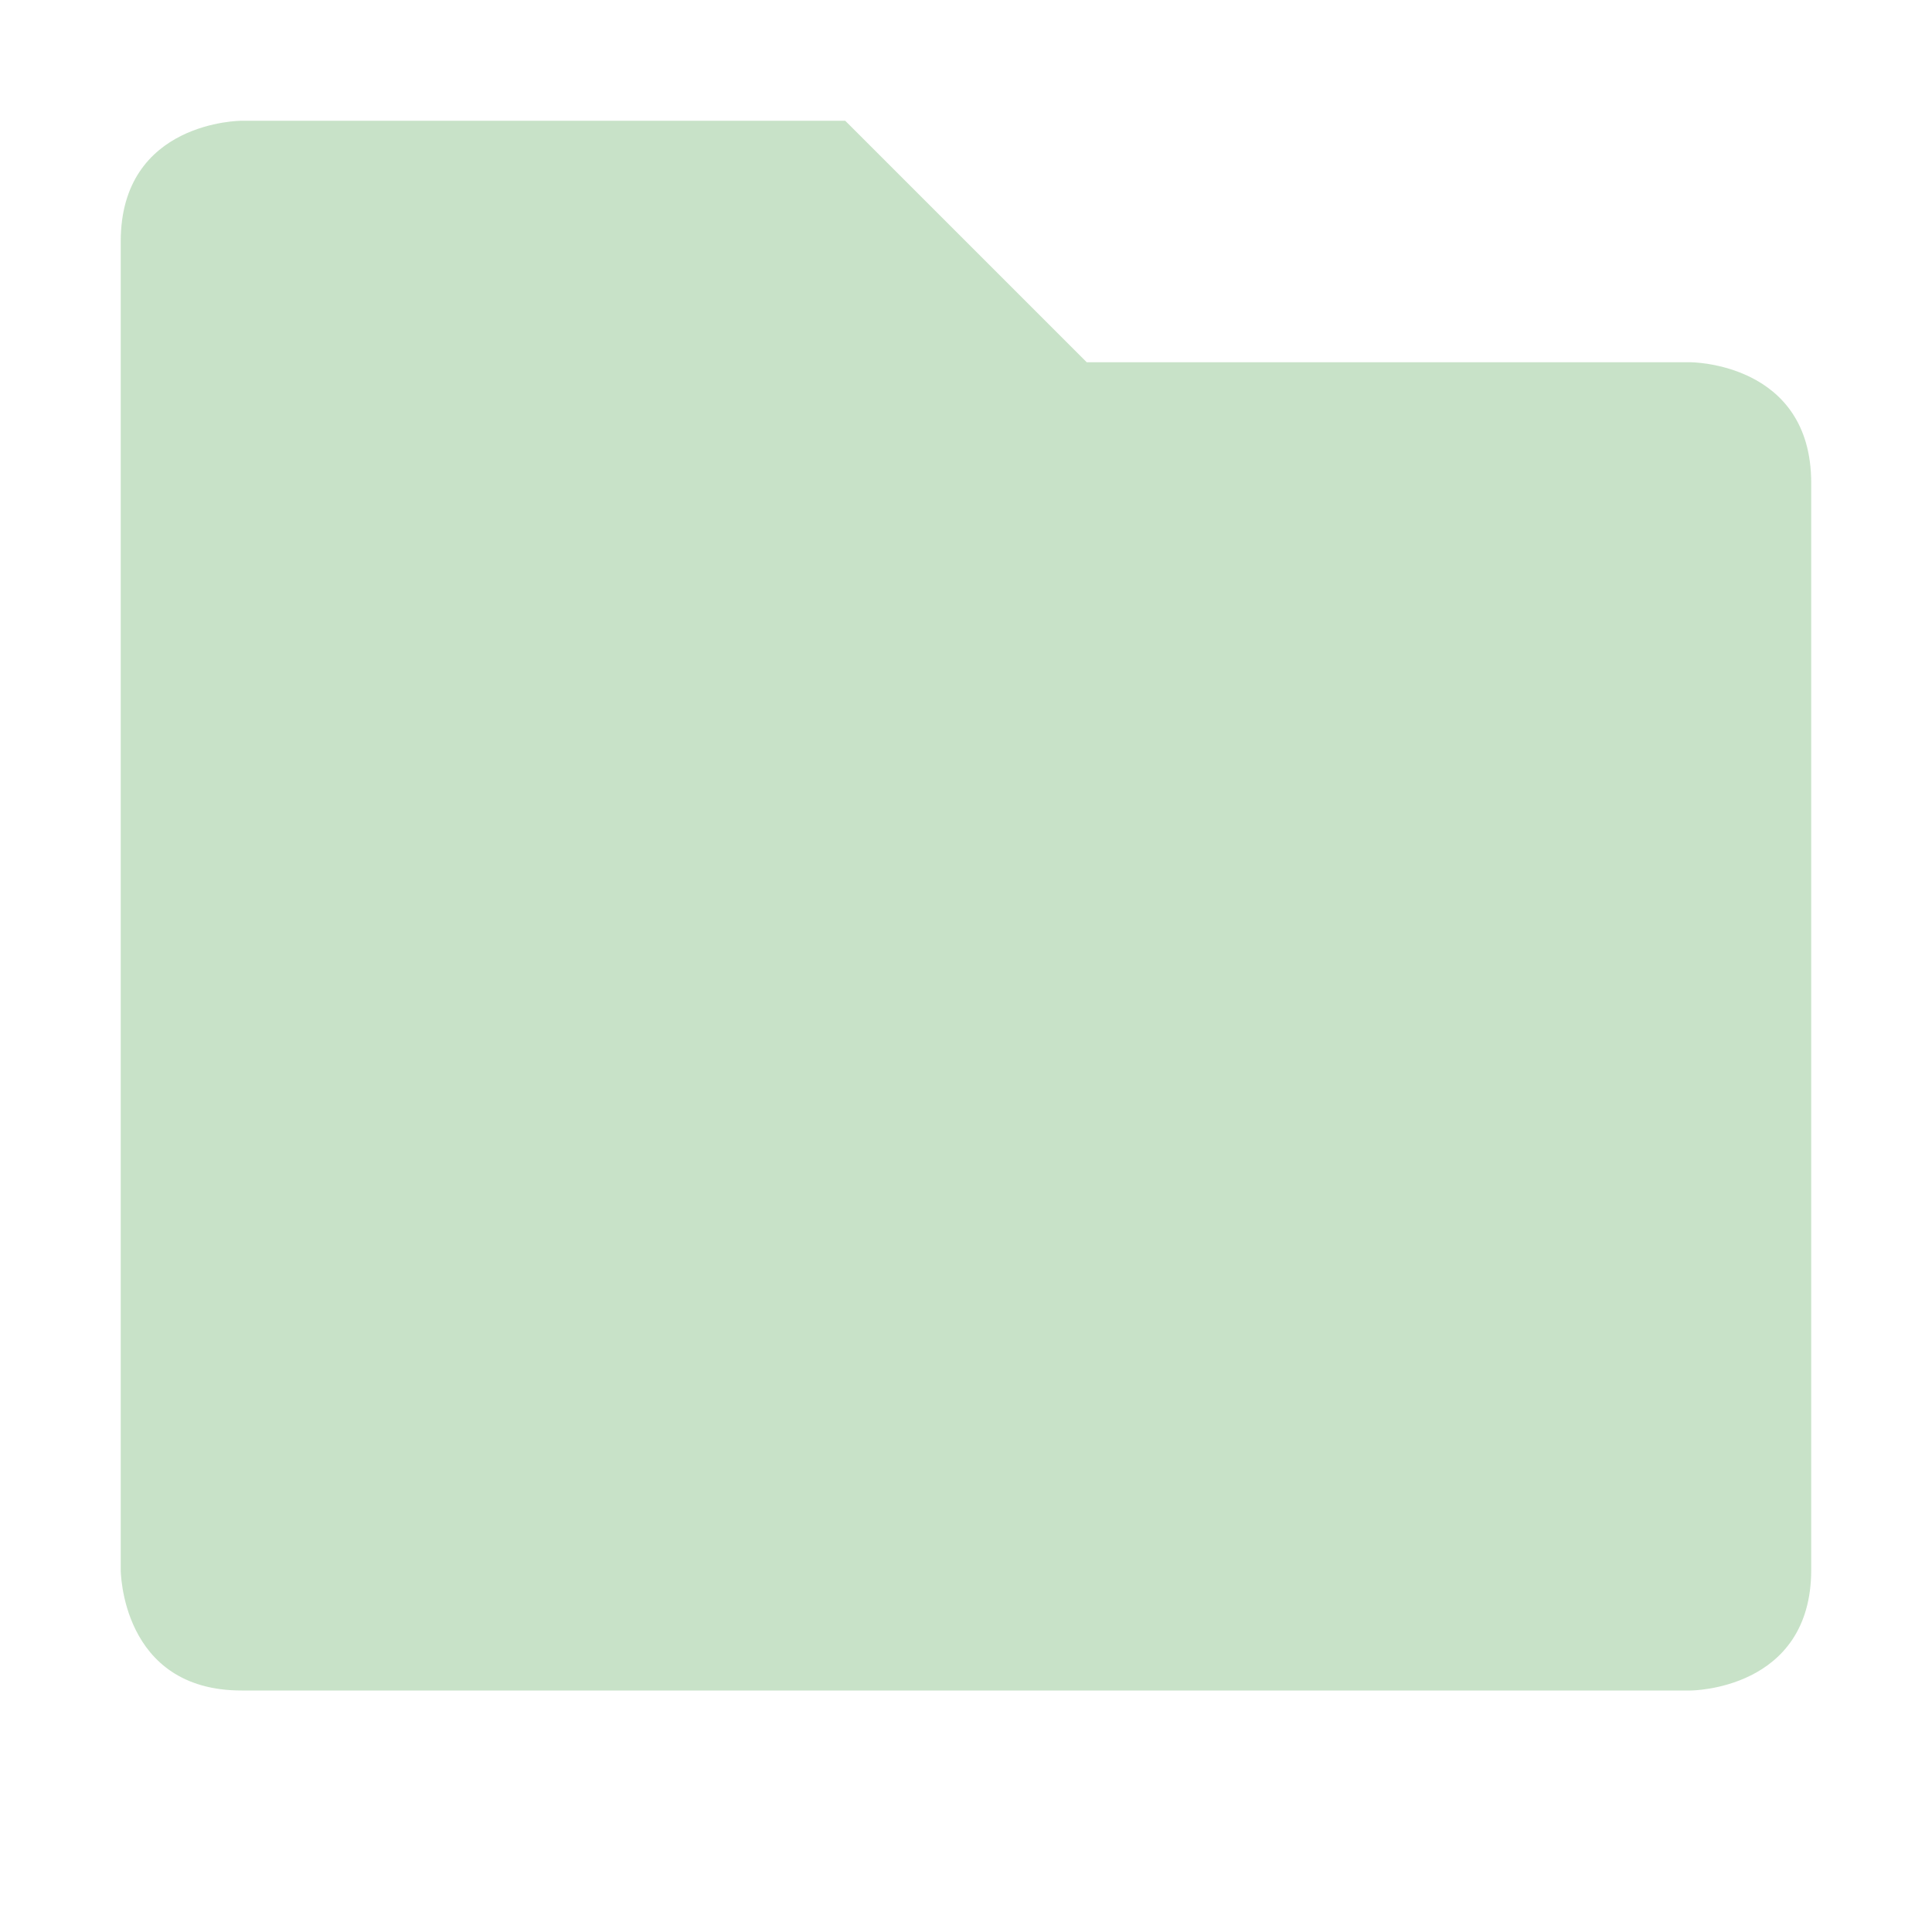
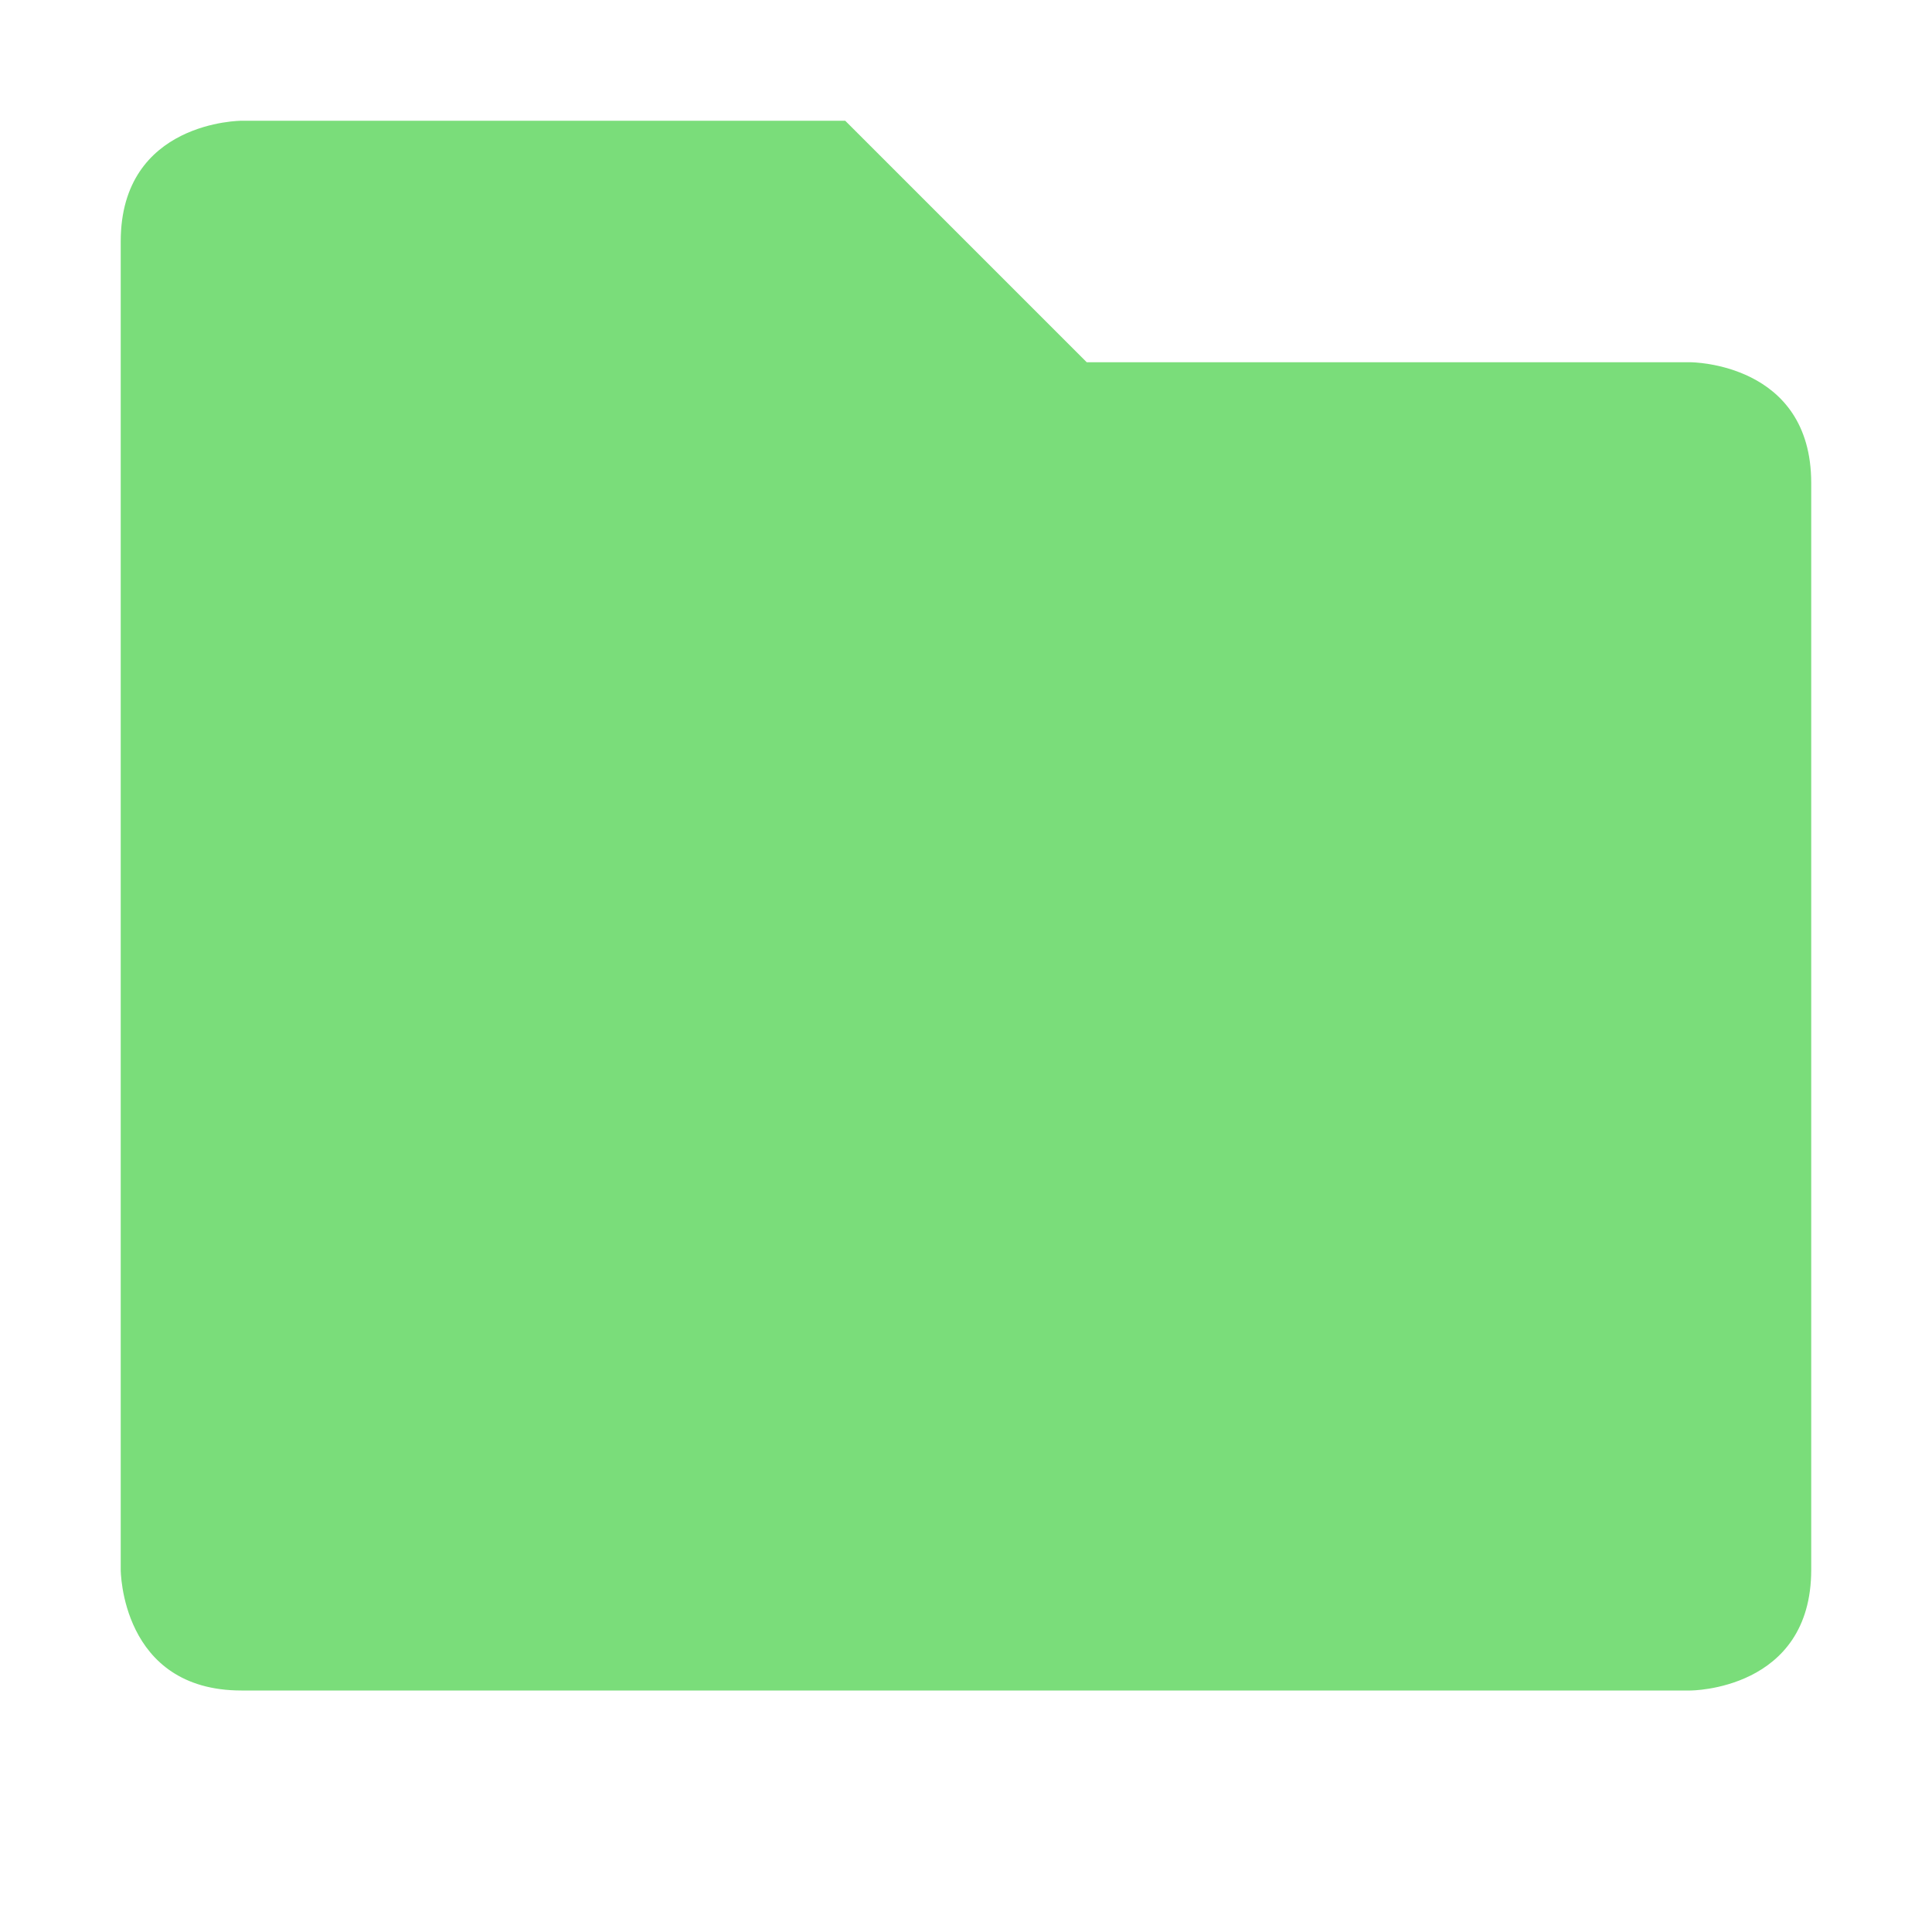
<svg xmlns="http://www.w3.org/2000/svg" xmlns:ns1="http://www.openswatchbook.org/uri/2009/osb" height="16" id="svg7384" style="enable-background:new" version="1.1" width="16">
  <defs id="defs7386">
    <linearGradient id="linearGradient5606" ns1:paint="solid">
      <stop id="stop5608" offset="0" style="stop-color:#000000;stop-opacity:1;" />
    </linearGradient>
    <filter color-interpolation-filters="sRGB" id="filter7554">
      <feBlend id="feBlend7556" in2="BackgroundImage" mode="darken" />
    </filter>
  </defs>
  <g id="layer9" style="display:inline" transform="translate(-707.0004,393)" />
  <g id="layer10" style="display:inline;filter:url(#filter7554)" transform="translate(-707.0004,393)" />
  <g id="layer1" style="display:inline" transform="translate(-466.0002,-224)">
-     <path d="m 467,226 0,11 c 0,0 0,1 1,1 l 12,0 c 0,0 1,0 1,-1 l 0,-9 c 0,-1 -1,-1 -1,-1 l -5,0 -2,-2 -5,0 c 0,0 -1,0 -1,1 z" id="path5057-4" style="font-size:medium;font-style:normal;font-variant:normal;font-weight:normal;font-stretch:normal;text-indent:0;text-align:start;text-decoration:none;line-height:normal;letter-spacing:normal;word-spacing:normal;text-transform:none;direction:ltr;block-progression:tb;writing-mode:lr-tb;text-anchor:start;baseline-shift:baseline;color:#000000;fill:#91c691;fill-opacity:1;stroke:none;stroke-width:2;marker:none;visibility:visible;display:inline;overflow:visible;enable-background:accumulate;font-family:Sans;-inkscape-font-specification:Sans;opacity:0.5" />
+     <path d="m 467,226 0,11 c 0,0 0,1 1,1 l 12,0 c 0,0 1,0 1,-1 l 0,-9 c 0,-1 -1,-1 -1,-1 l -5,0 -2,-2 -5,0 c 0,0 -1,0 -1,1 z" id="path5057-4" style="font-size:medium;font-style:normal;font-variant:normal;font-weight:normal;font-stretch:normal;text-indent:0;text-align:start;text-decoration:none;line-height:normal;letter-spacing:normal;word-spacing:normal;text-transform:none;direction:ltr;block-progression:tb;writing-mode:lr-tb;text-anchor:start;baseline-shift:baseline;color:#000000;fill:#7add7a;fill-opacity:1;stroke:none;stroke-width:2;marker:none;visibility:visible;display:inline;overflow:visible;enable-background:accumulate;font-family:Sans;-inkscape-font-specification:Sans;opacity:1" />
  </g>
  <g id="layer14" style="display:inline" transform="translate(-707.0004,393)" />
  <g id="layer15" style="display:inline" transform="translate(-707.0004,393)" />
  <g id="g71291" style="display:inline" transform="translate(-707.0004,393)" />
  <g id="layer2" style="display:inline" transform="translate(-466.0002,-74)" />
  <g id="g6058" style="display:inline" transform="translate(-466.0002,-74)" />
  <g id="layer12" style="display:inline" transform="translate(-707.0004,393)" />
</svg>
